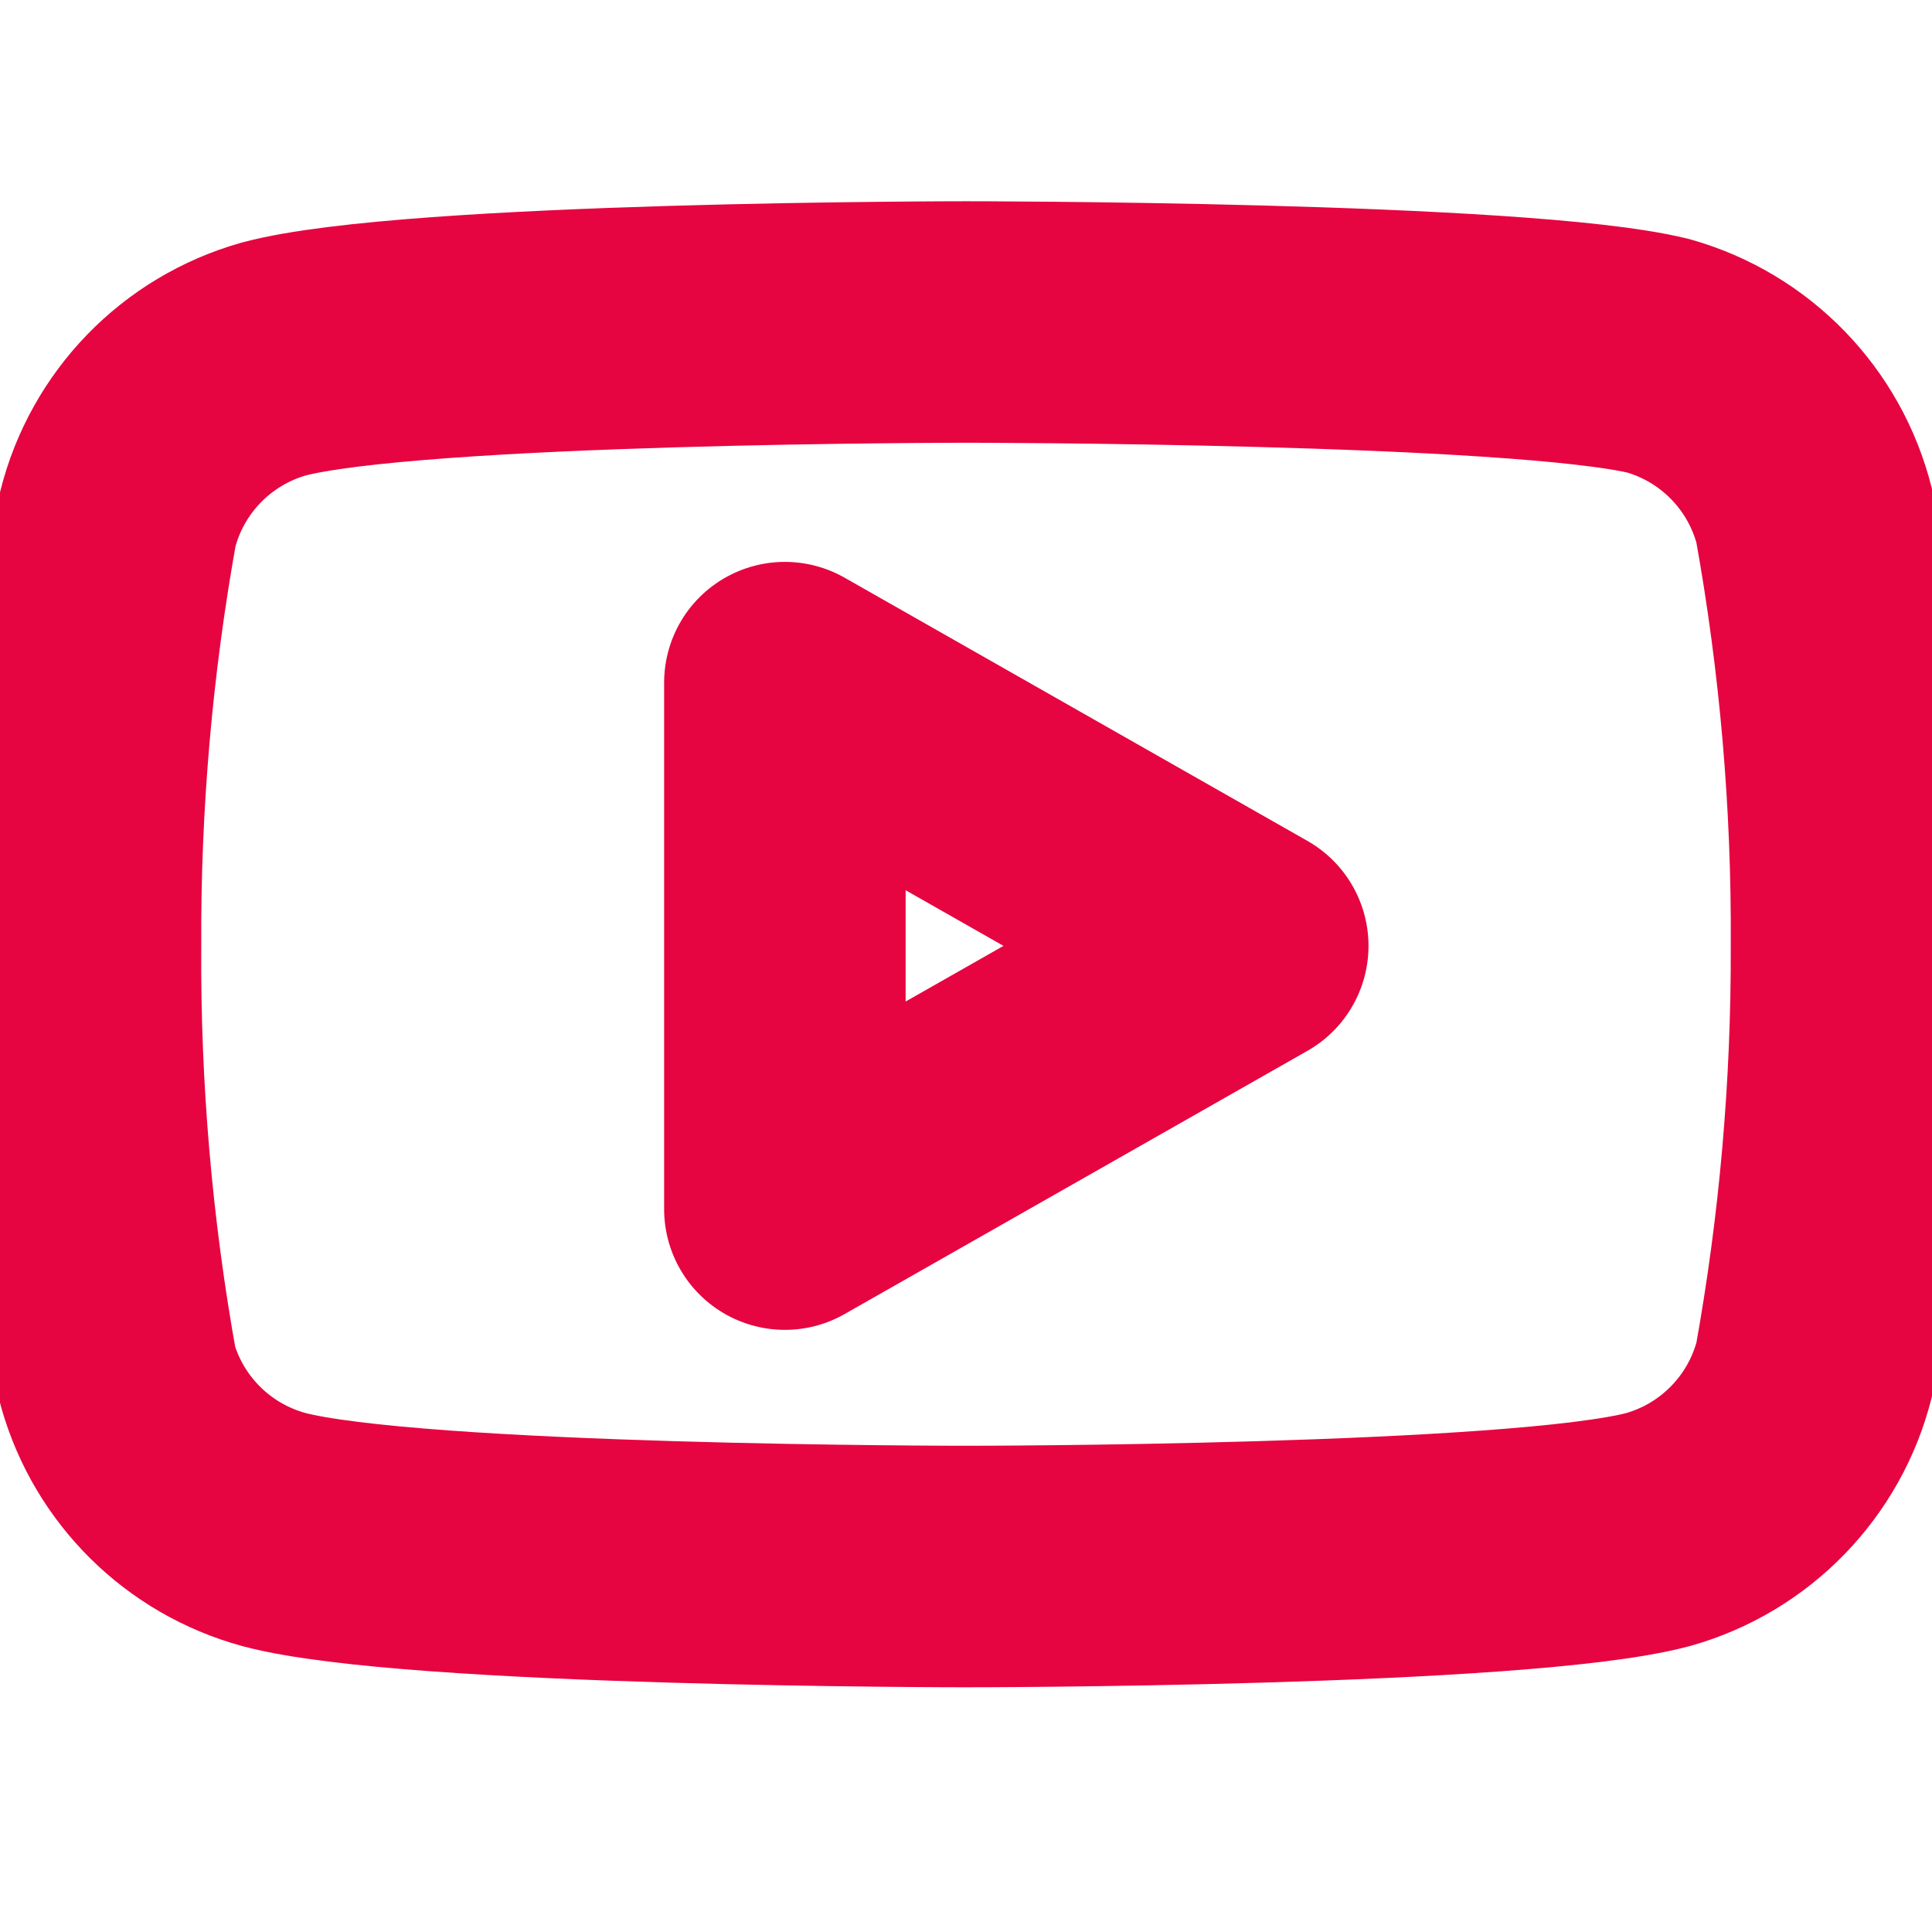
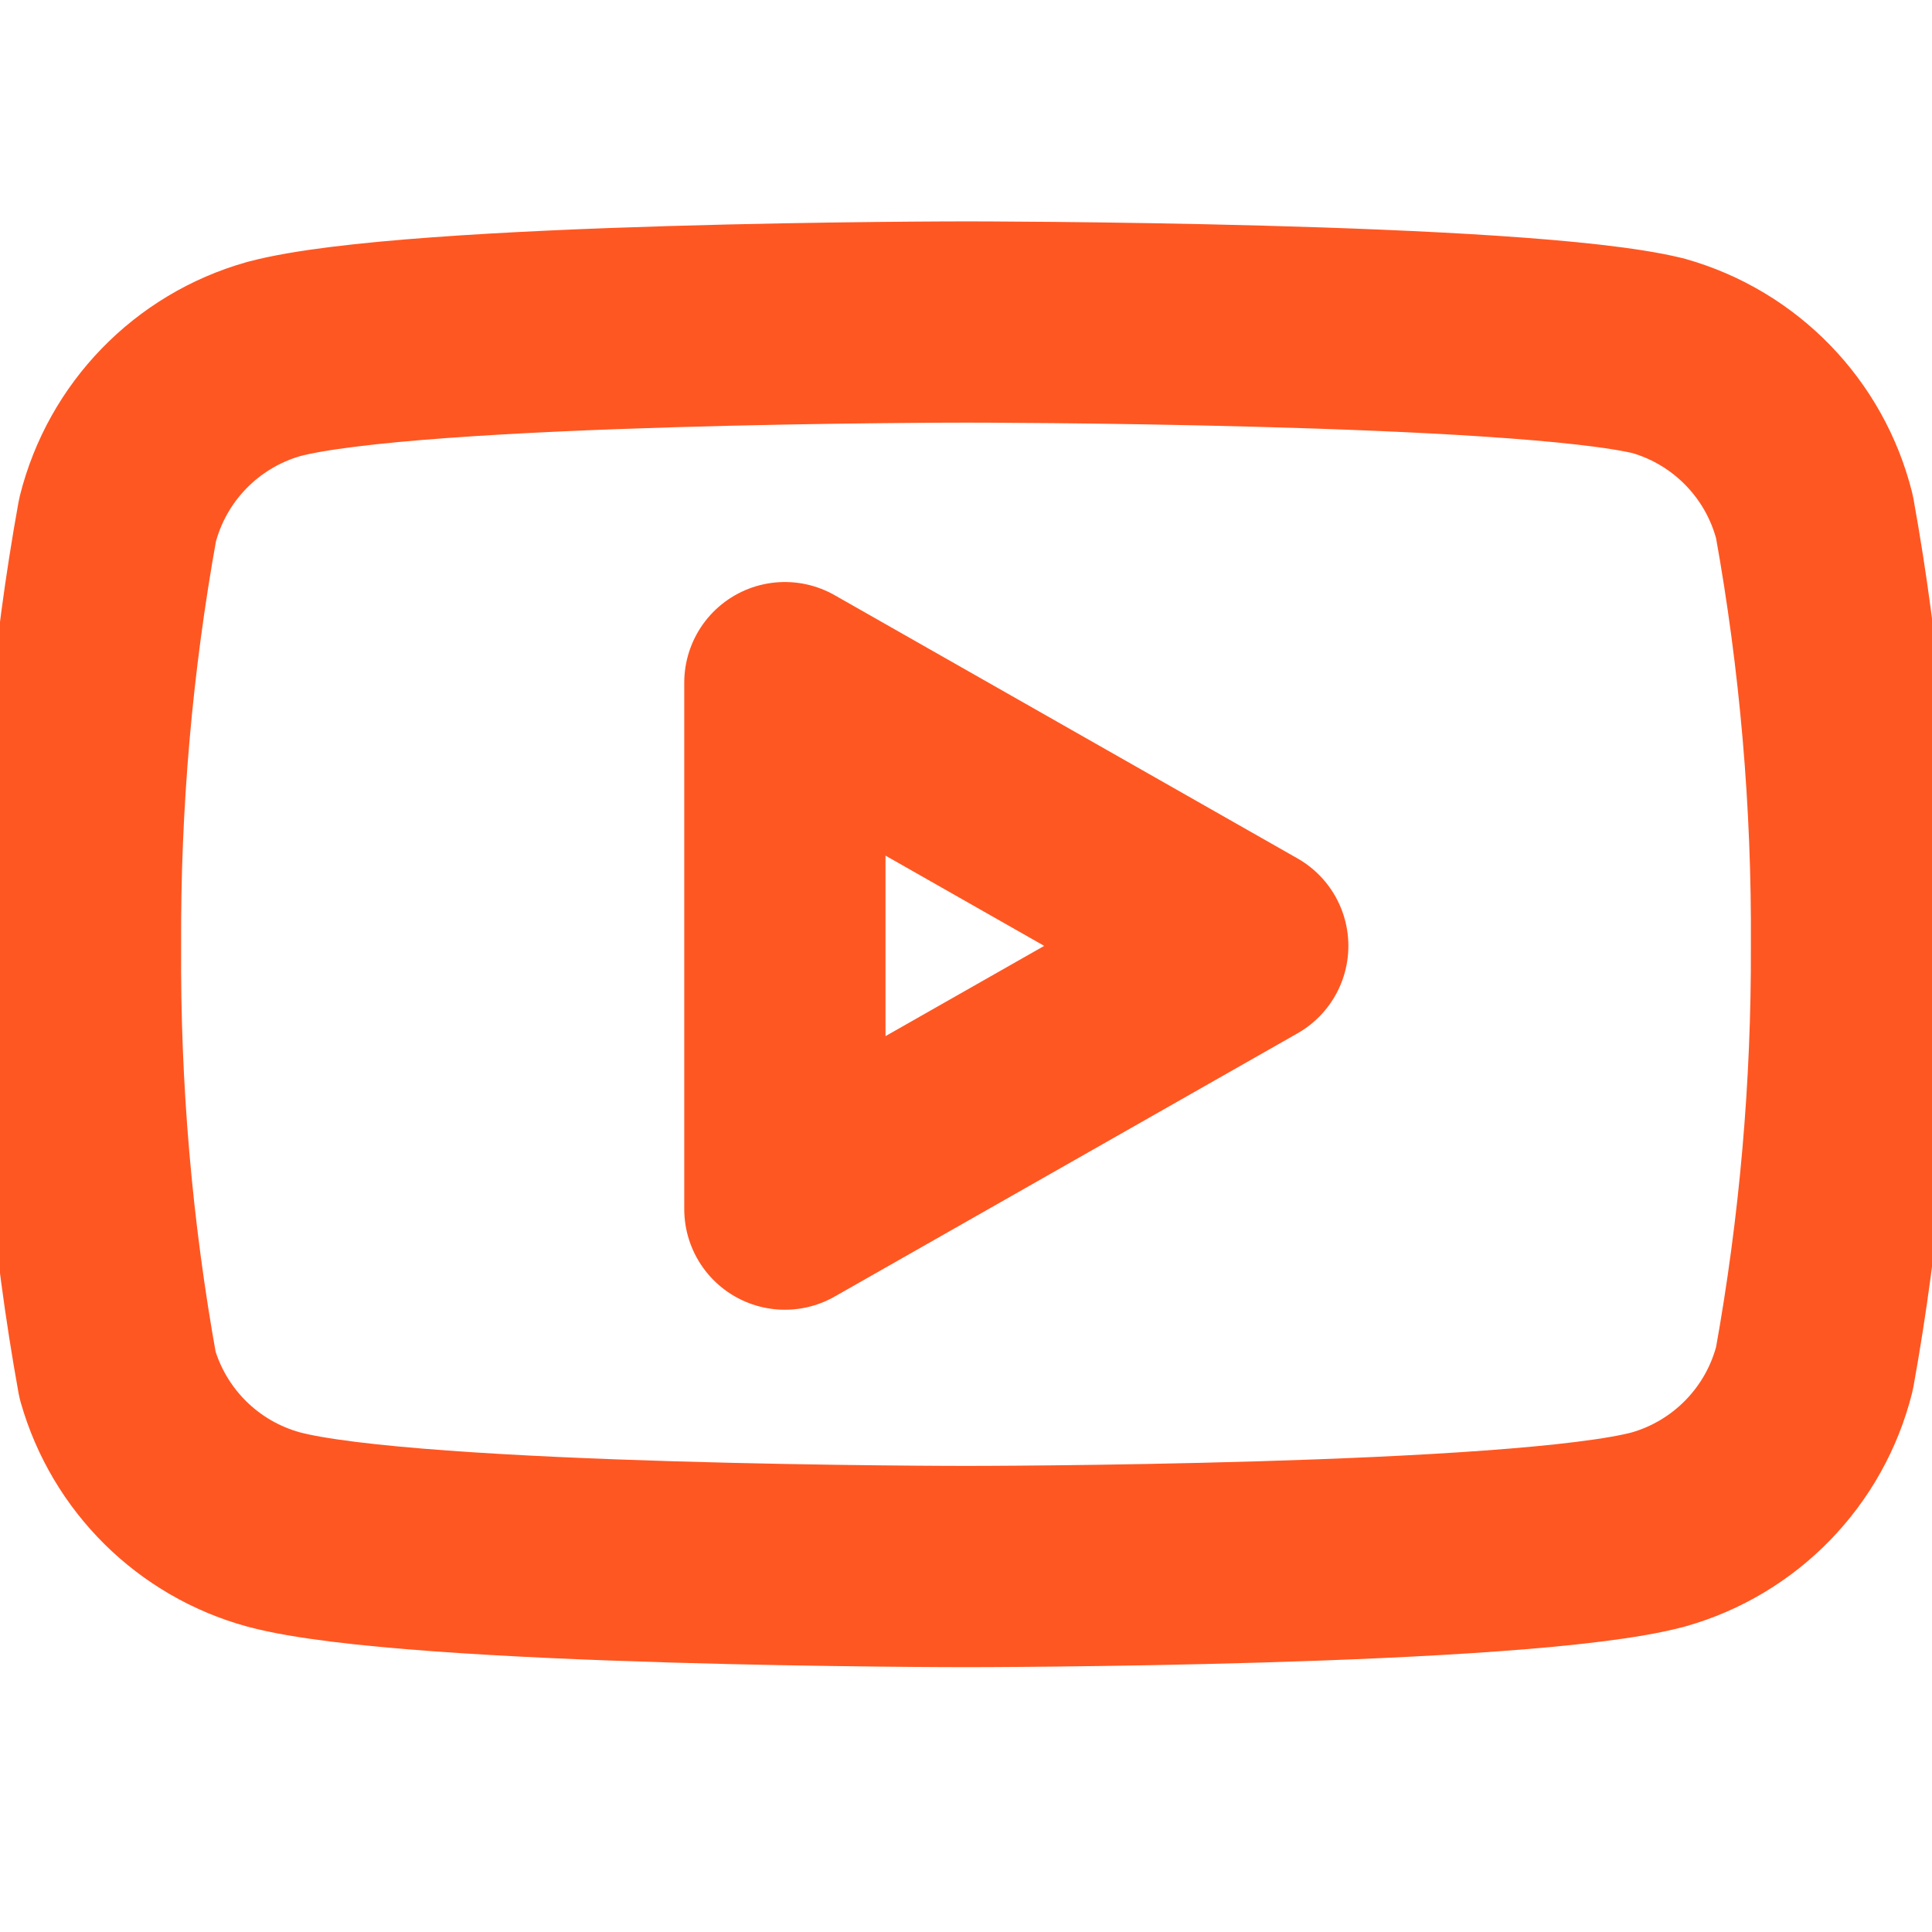
- <svg xmlns="http://www.w3.org/2000/svg" width="32" height="32" viewBox="0 0 24 24" fill="none" stroke="#e60540" stroke-width="3" stroke-linecap="round" stroke-linejoin="round" class="feather feather-youtube">
+ <svg xmlns="http://www.w3.org/2000/svg" width="64" height="64" viewBox="0 0 24 24" fill="none" stroke="#FF5722" stroke-width="2.5" stroke-linecap="round" stroke-linejoin="round" class="feather feather-youtube">
  <path d="M22.54 6.42a2.78 2.78 0 0 0-1.94-2C18.88 4 12 4 12 4s-6.88 0-8.6.46a2.78 2.78 0 0 0-1.94 2A29 29 0 0 0 1 11.75a29 29 0 0 0 .46 5.33A2.78 2.78 0 0 0 3.4 19c1.72.46 8.6.46 8.6.46s6.88 0 8.6-.46a2.78 2.78 0 0 0 1.94-2 29 29 0 0 0 .46-5.25 29 29 0 0 0-.46-5.33z" />
  <polygon points="9.75 15.02 15.5 11.75 9.75 8.48 9.75 15.02" />
</svg>
